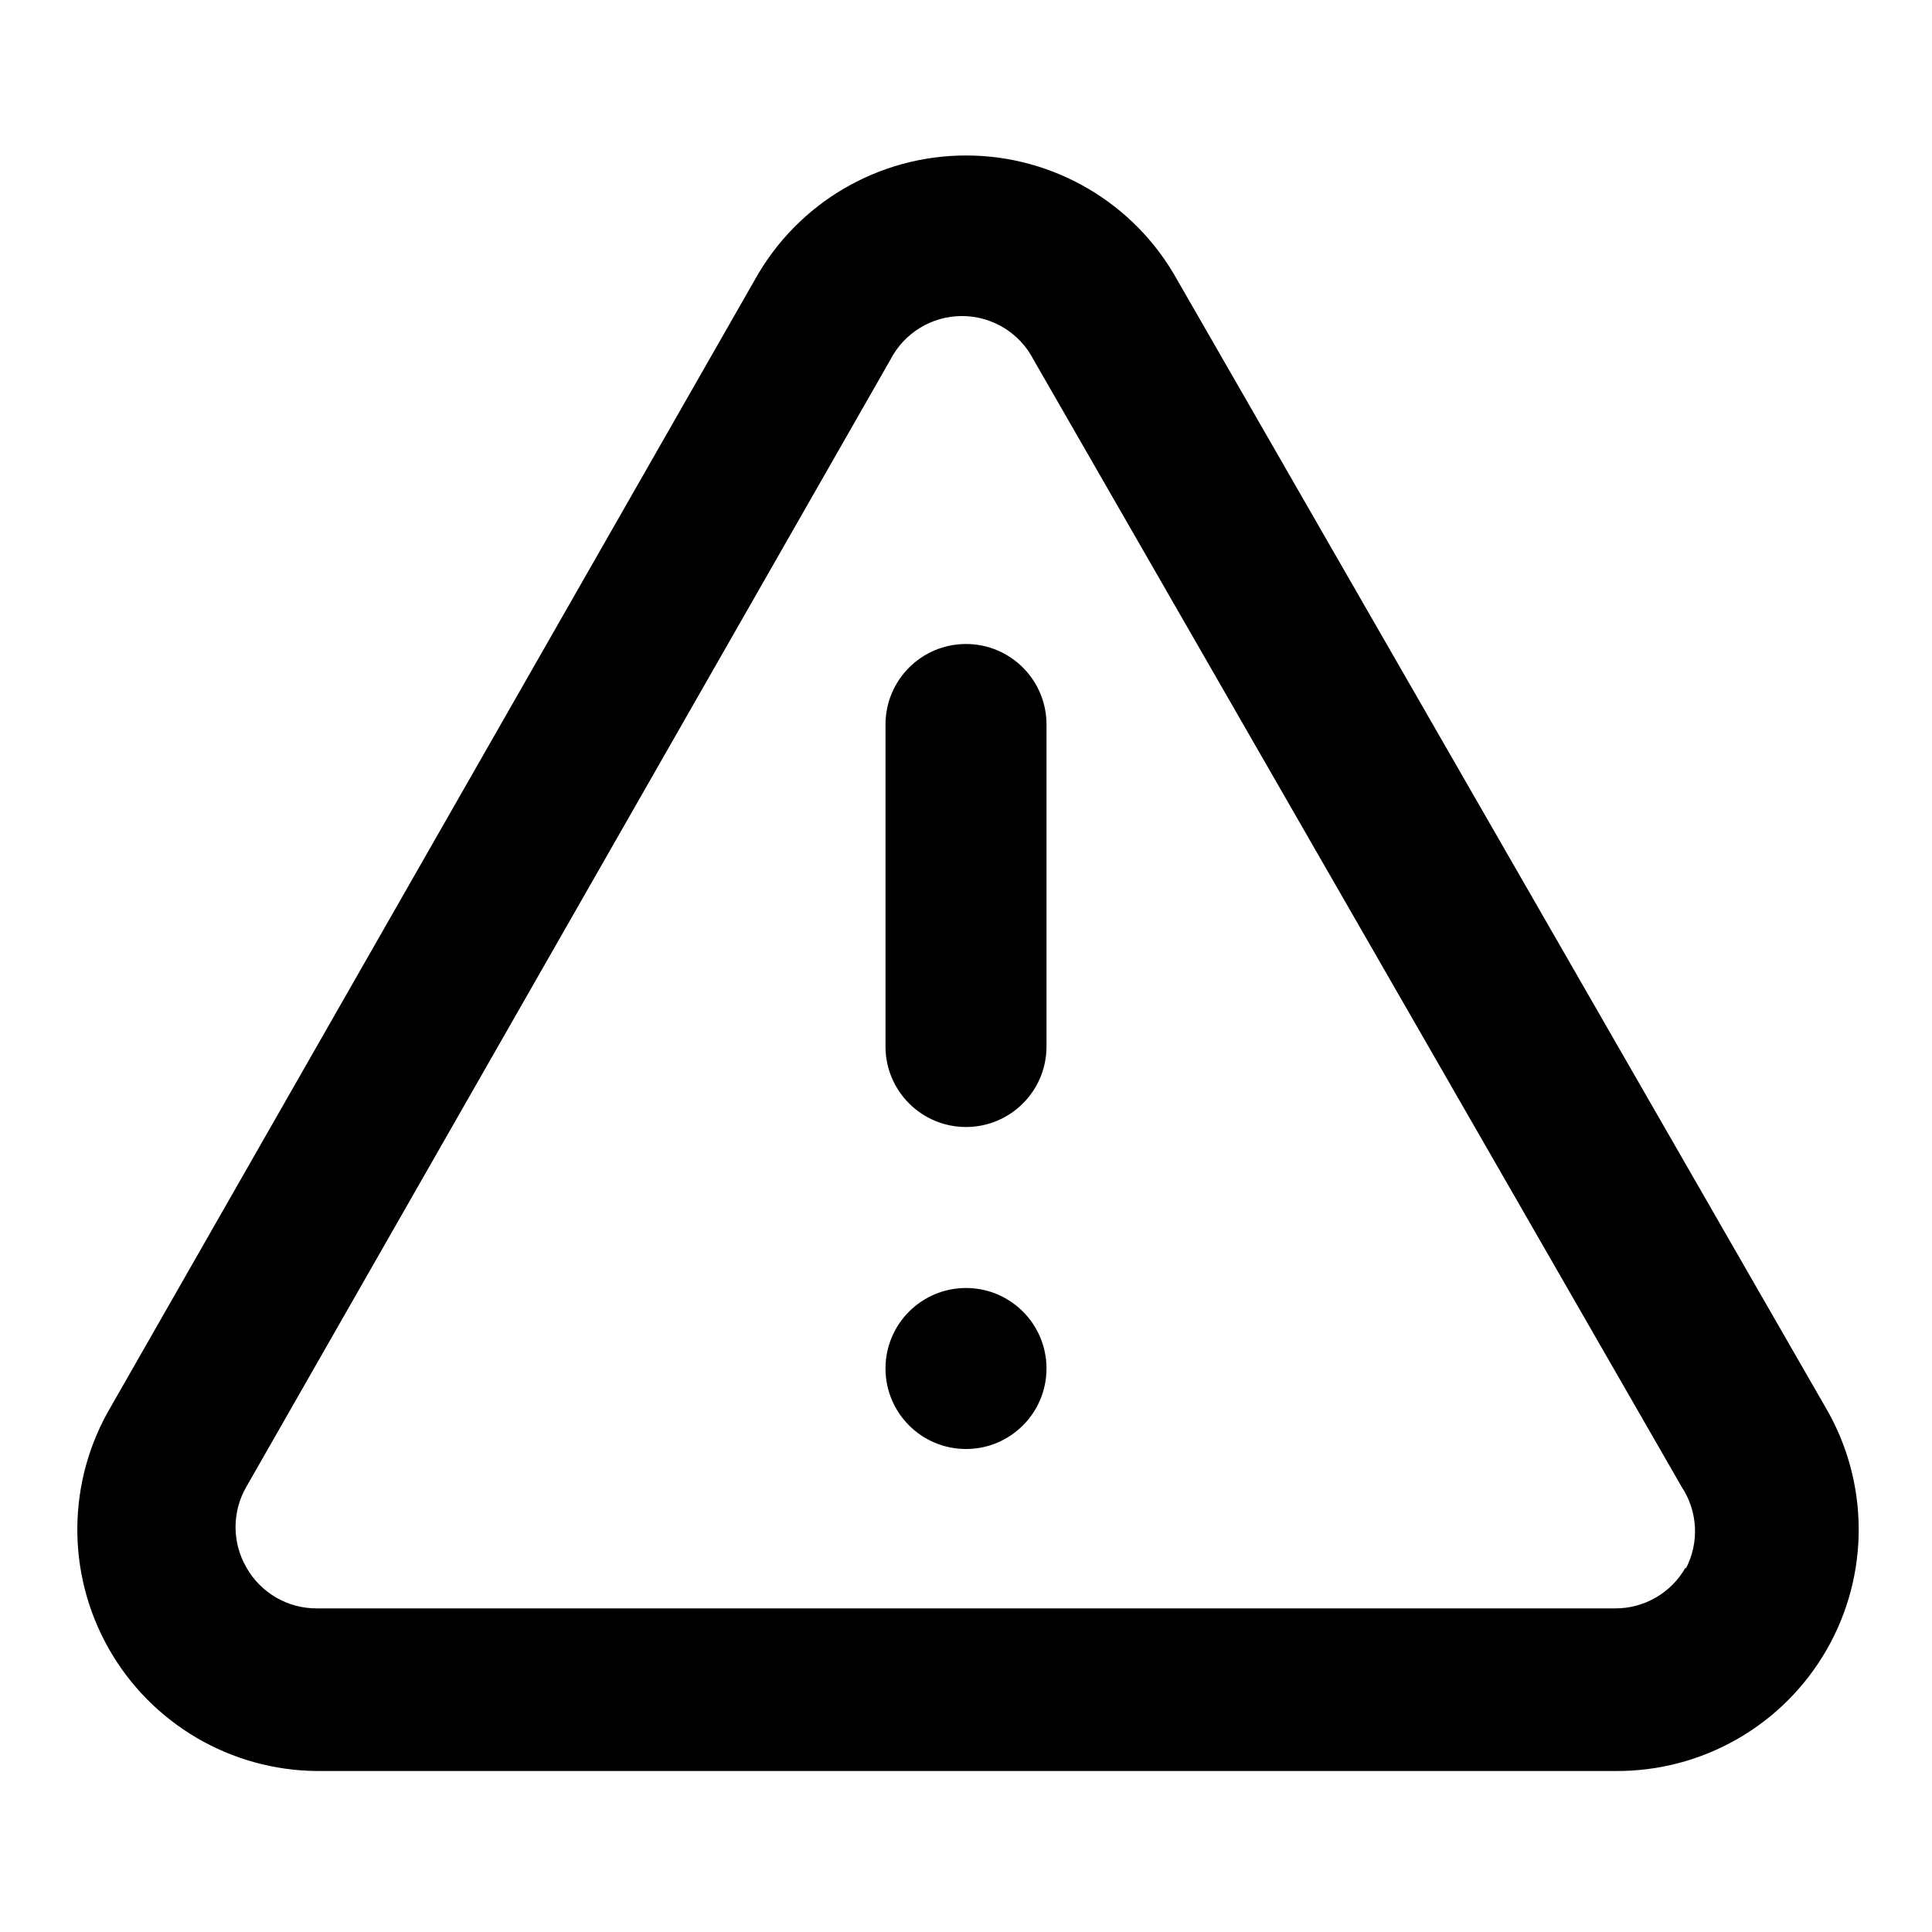
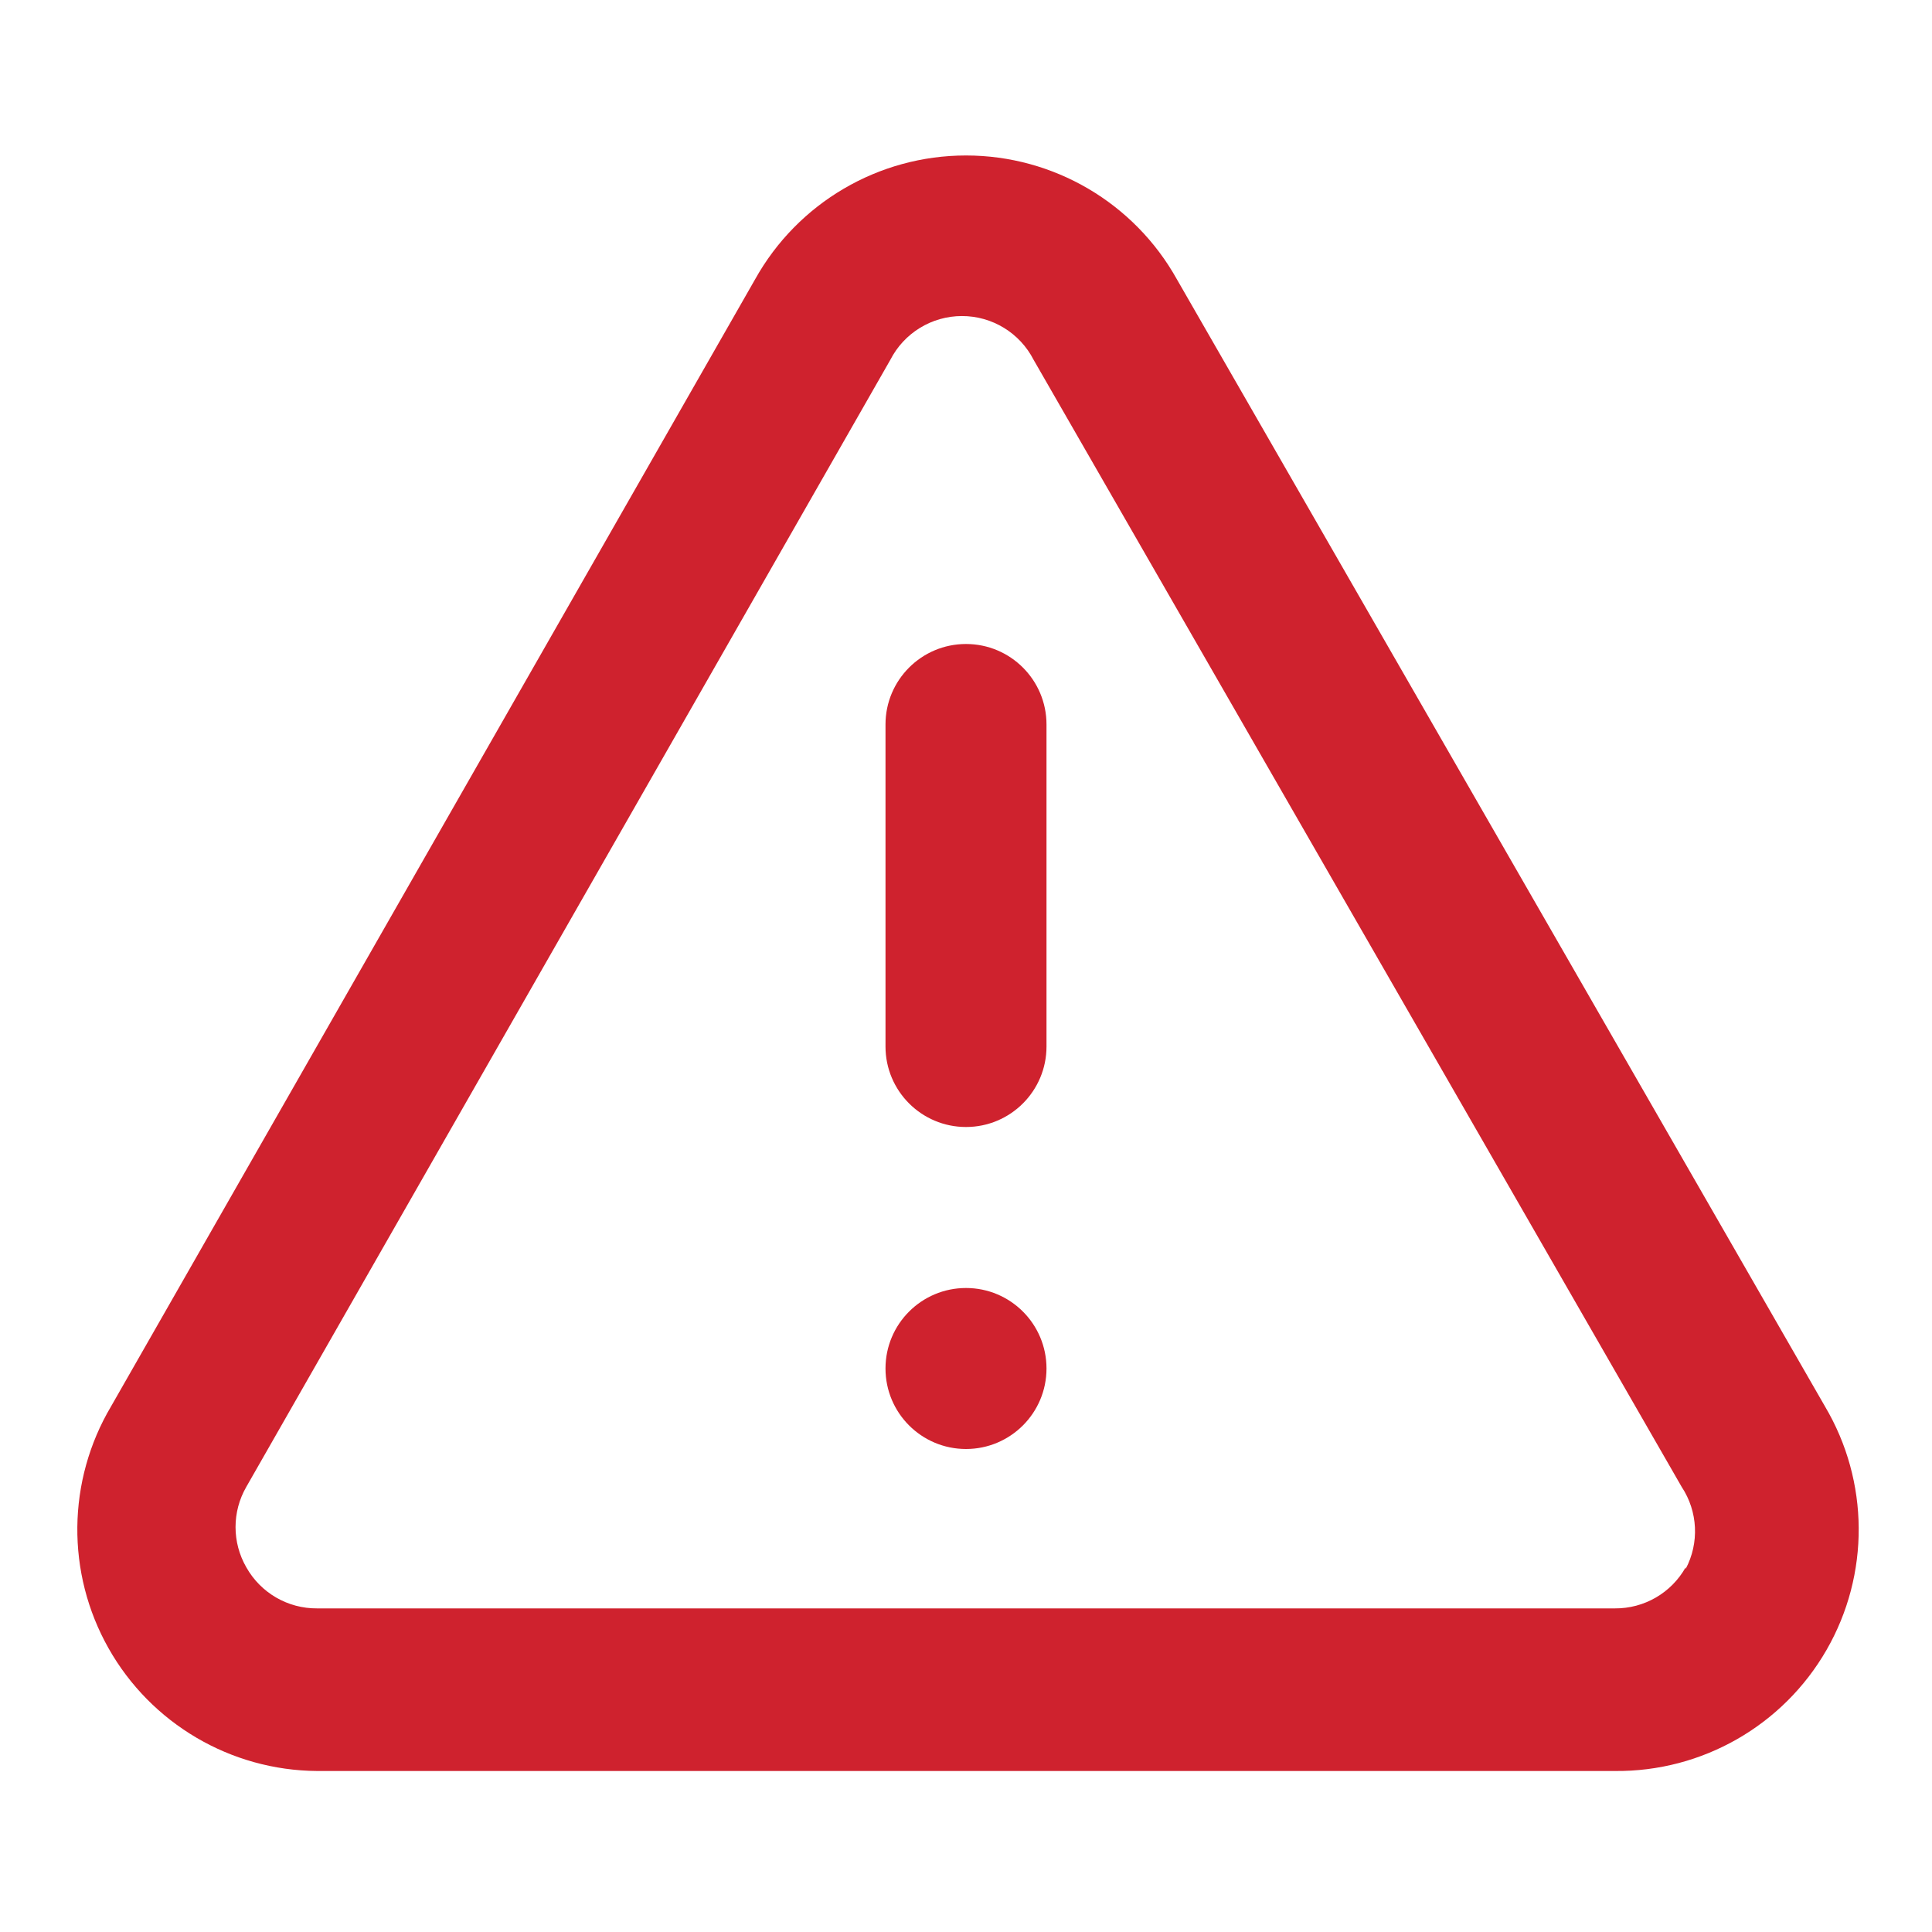
<svg xmlns="http://www.w3.org/2000/svg" version="1.1" id="icon-exclamation-triangle" viewBox="0 0 24 24">
-   <path d="M12,16a1,1,0,1,0,1,1A1,1,0,0,0,12,16Zm10.67,1.47-8.05-14a3,3,0,0,0-5.24,0l-8,14A3,3,0,0,0,3.94,22H20.06a3,3,0,0,0,2.61-4.53Zm-1.73,2a1,1,0,0,1-.88.51H3.94a1,1,0,0,1-.88-.51,1,1,0,0,1,0-1l8-14a1,1,0,0,1,1.78,0l8.05,14A1,1,0,0,1,20.94,19.49ZM12,8a1,1,0,0,0-1,1v4a1,1,0,0,0,2,0V9A1,1,0,0,0,12,8Z" />
+   <path d="M12,16a1,1,0,1,0,1,1A1,1,0,0,0,12,16Zm10.67,1.47-8.05-14a3,3,0,0,0-5.24,0l-8,14A3,3,0,0,0,3.94,22H20.06a3,3,0,0,0,2.61-4.53Zm-1.73,2a1,1,0,0,1-.88.51H3.94a1,1,0,0,1-.88-.51,1,1,0,0,1,0-1l8-14a1,1,0,0,1,1.78,0l8.05,14A1,1,0,0,1,20.94,19.49ZM12,8a1,1,0,0,0-1,1v4a1,1,0,0,0,2,0V9A1,1,0,0,0,12,8Z" fill="#cf222e" />
</svg>
